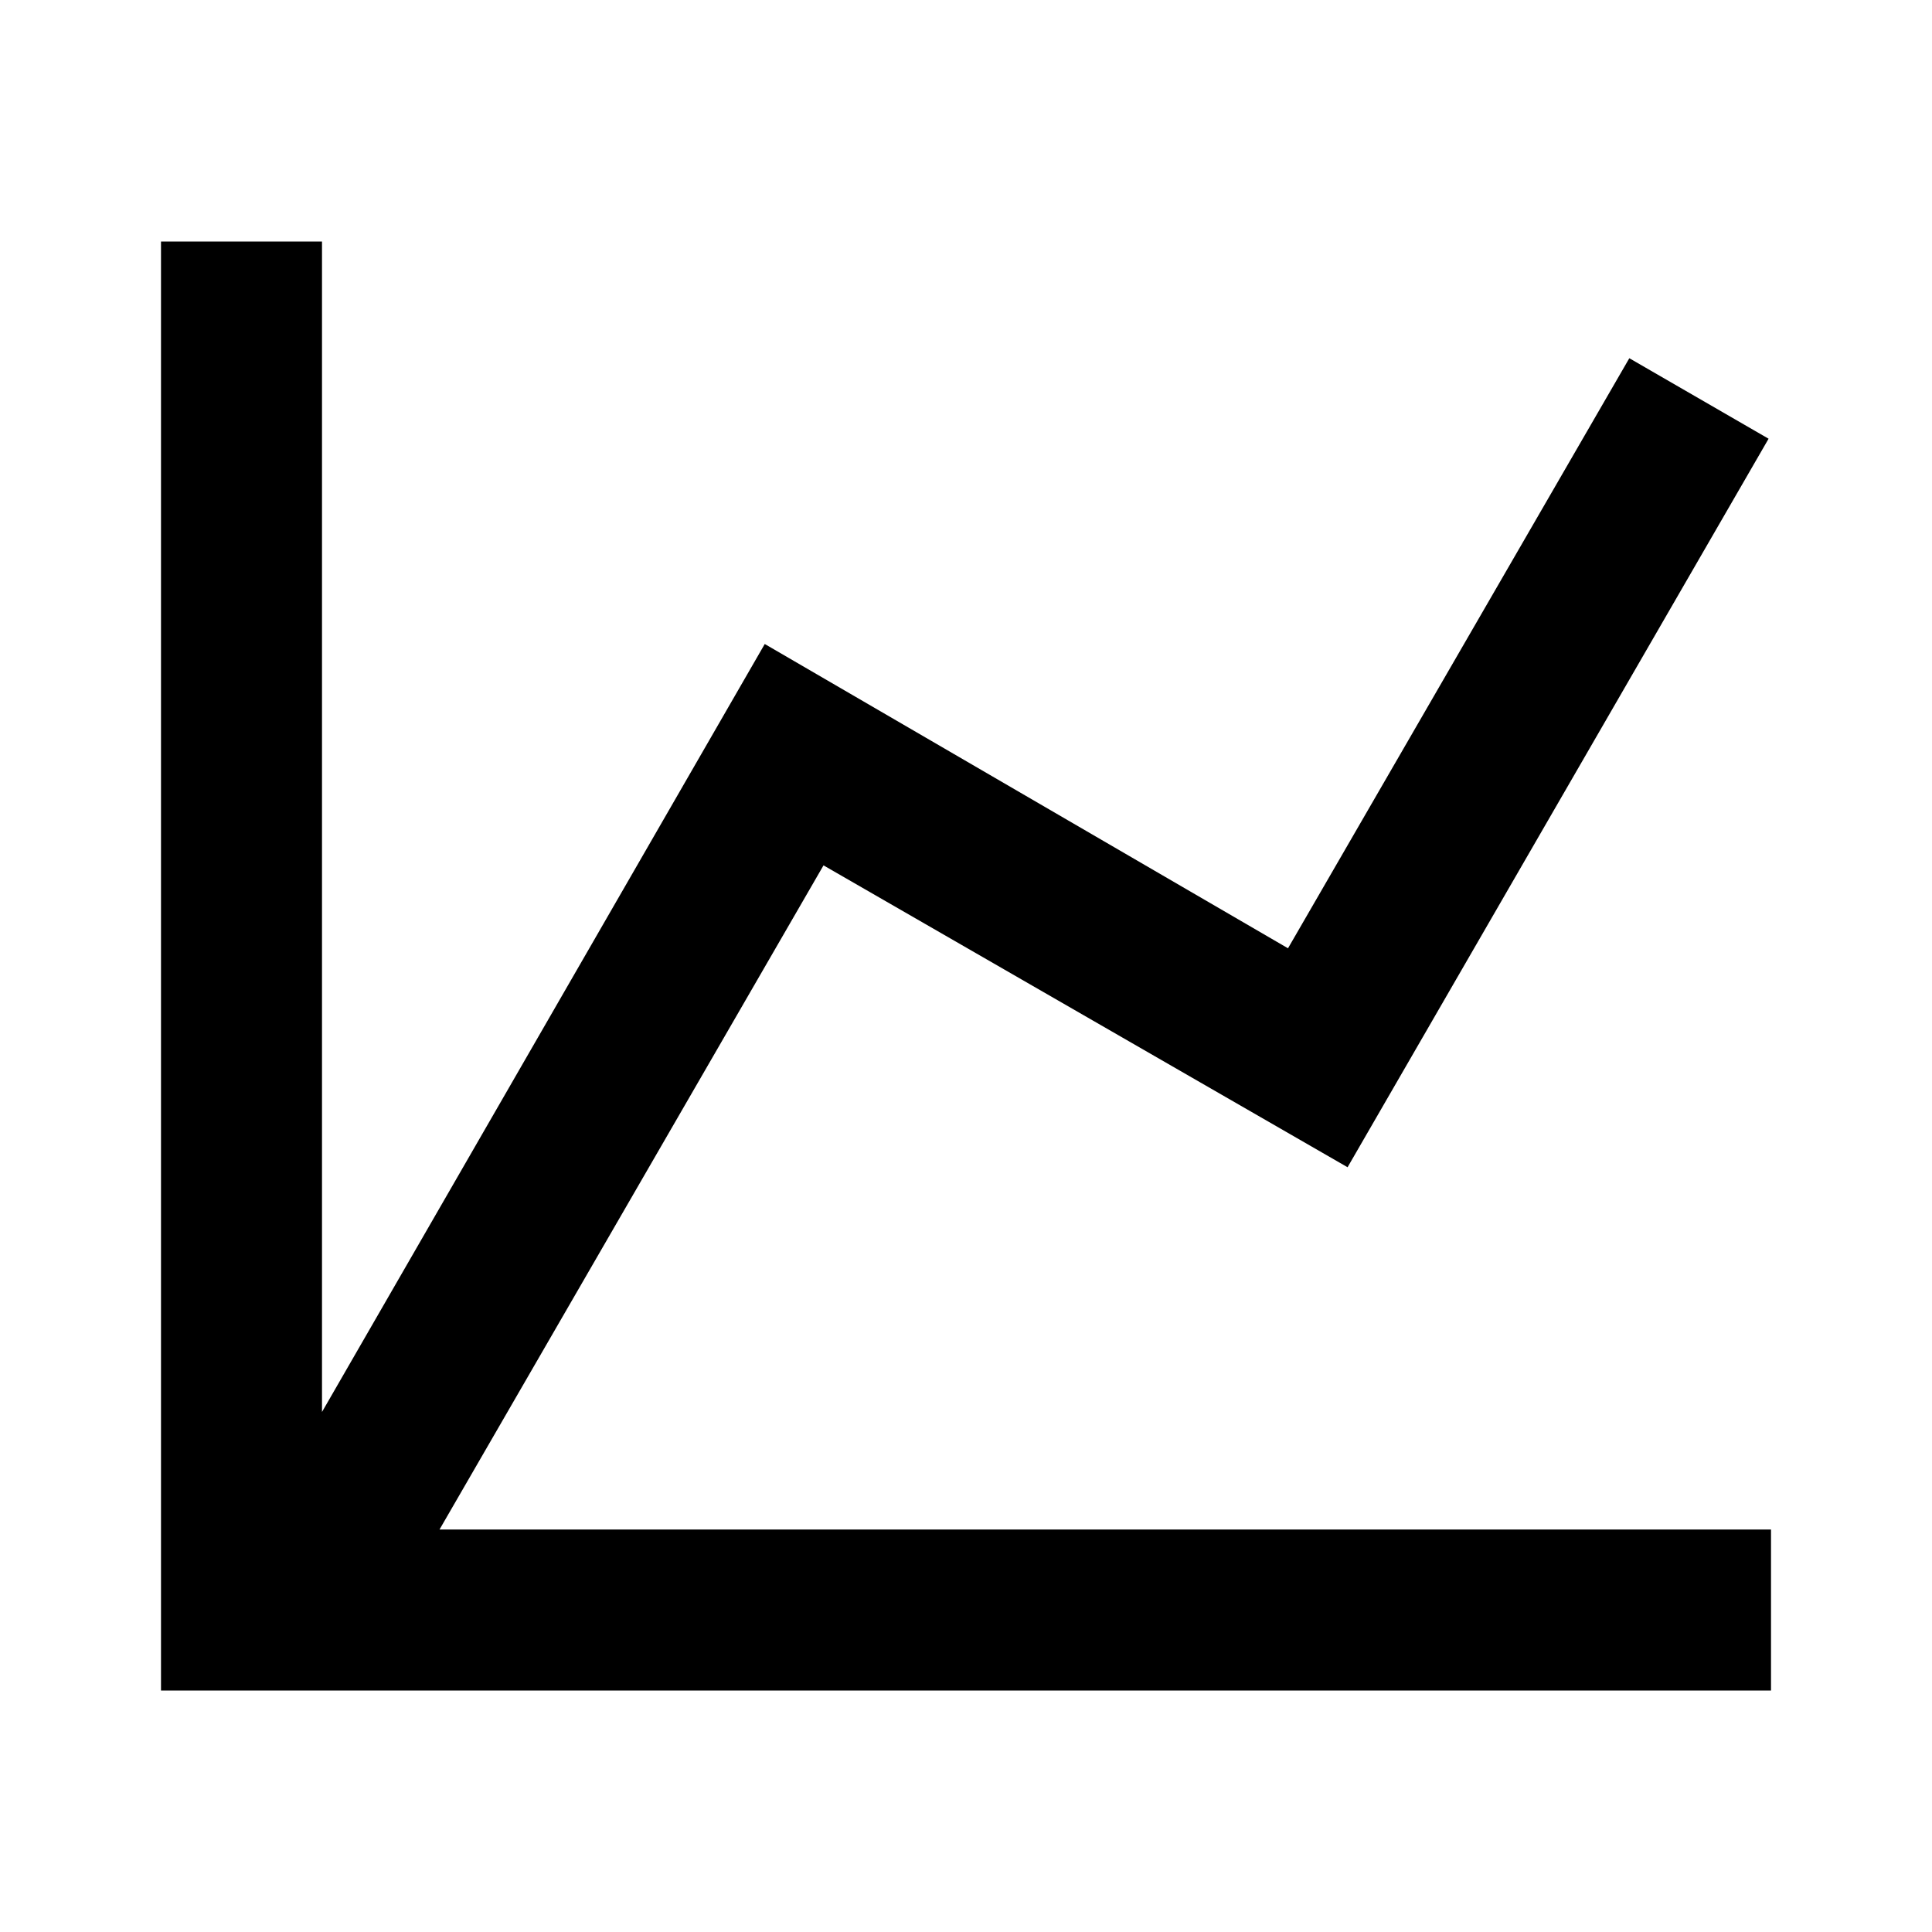
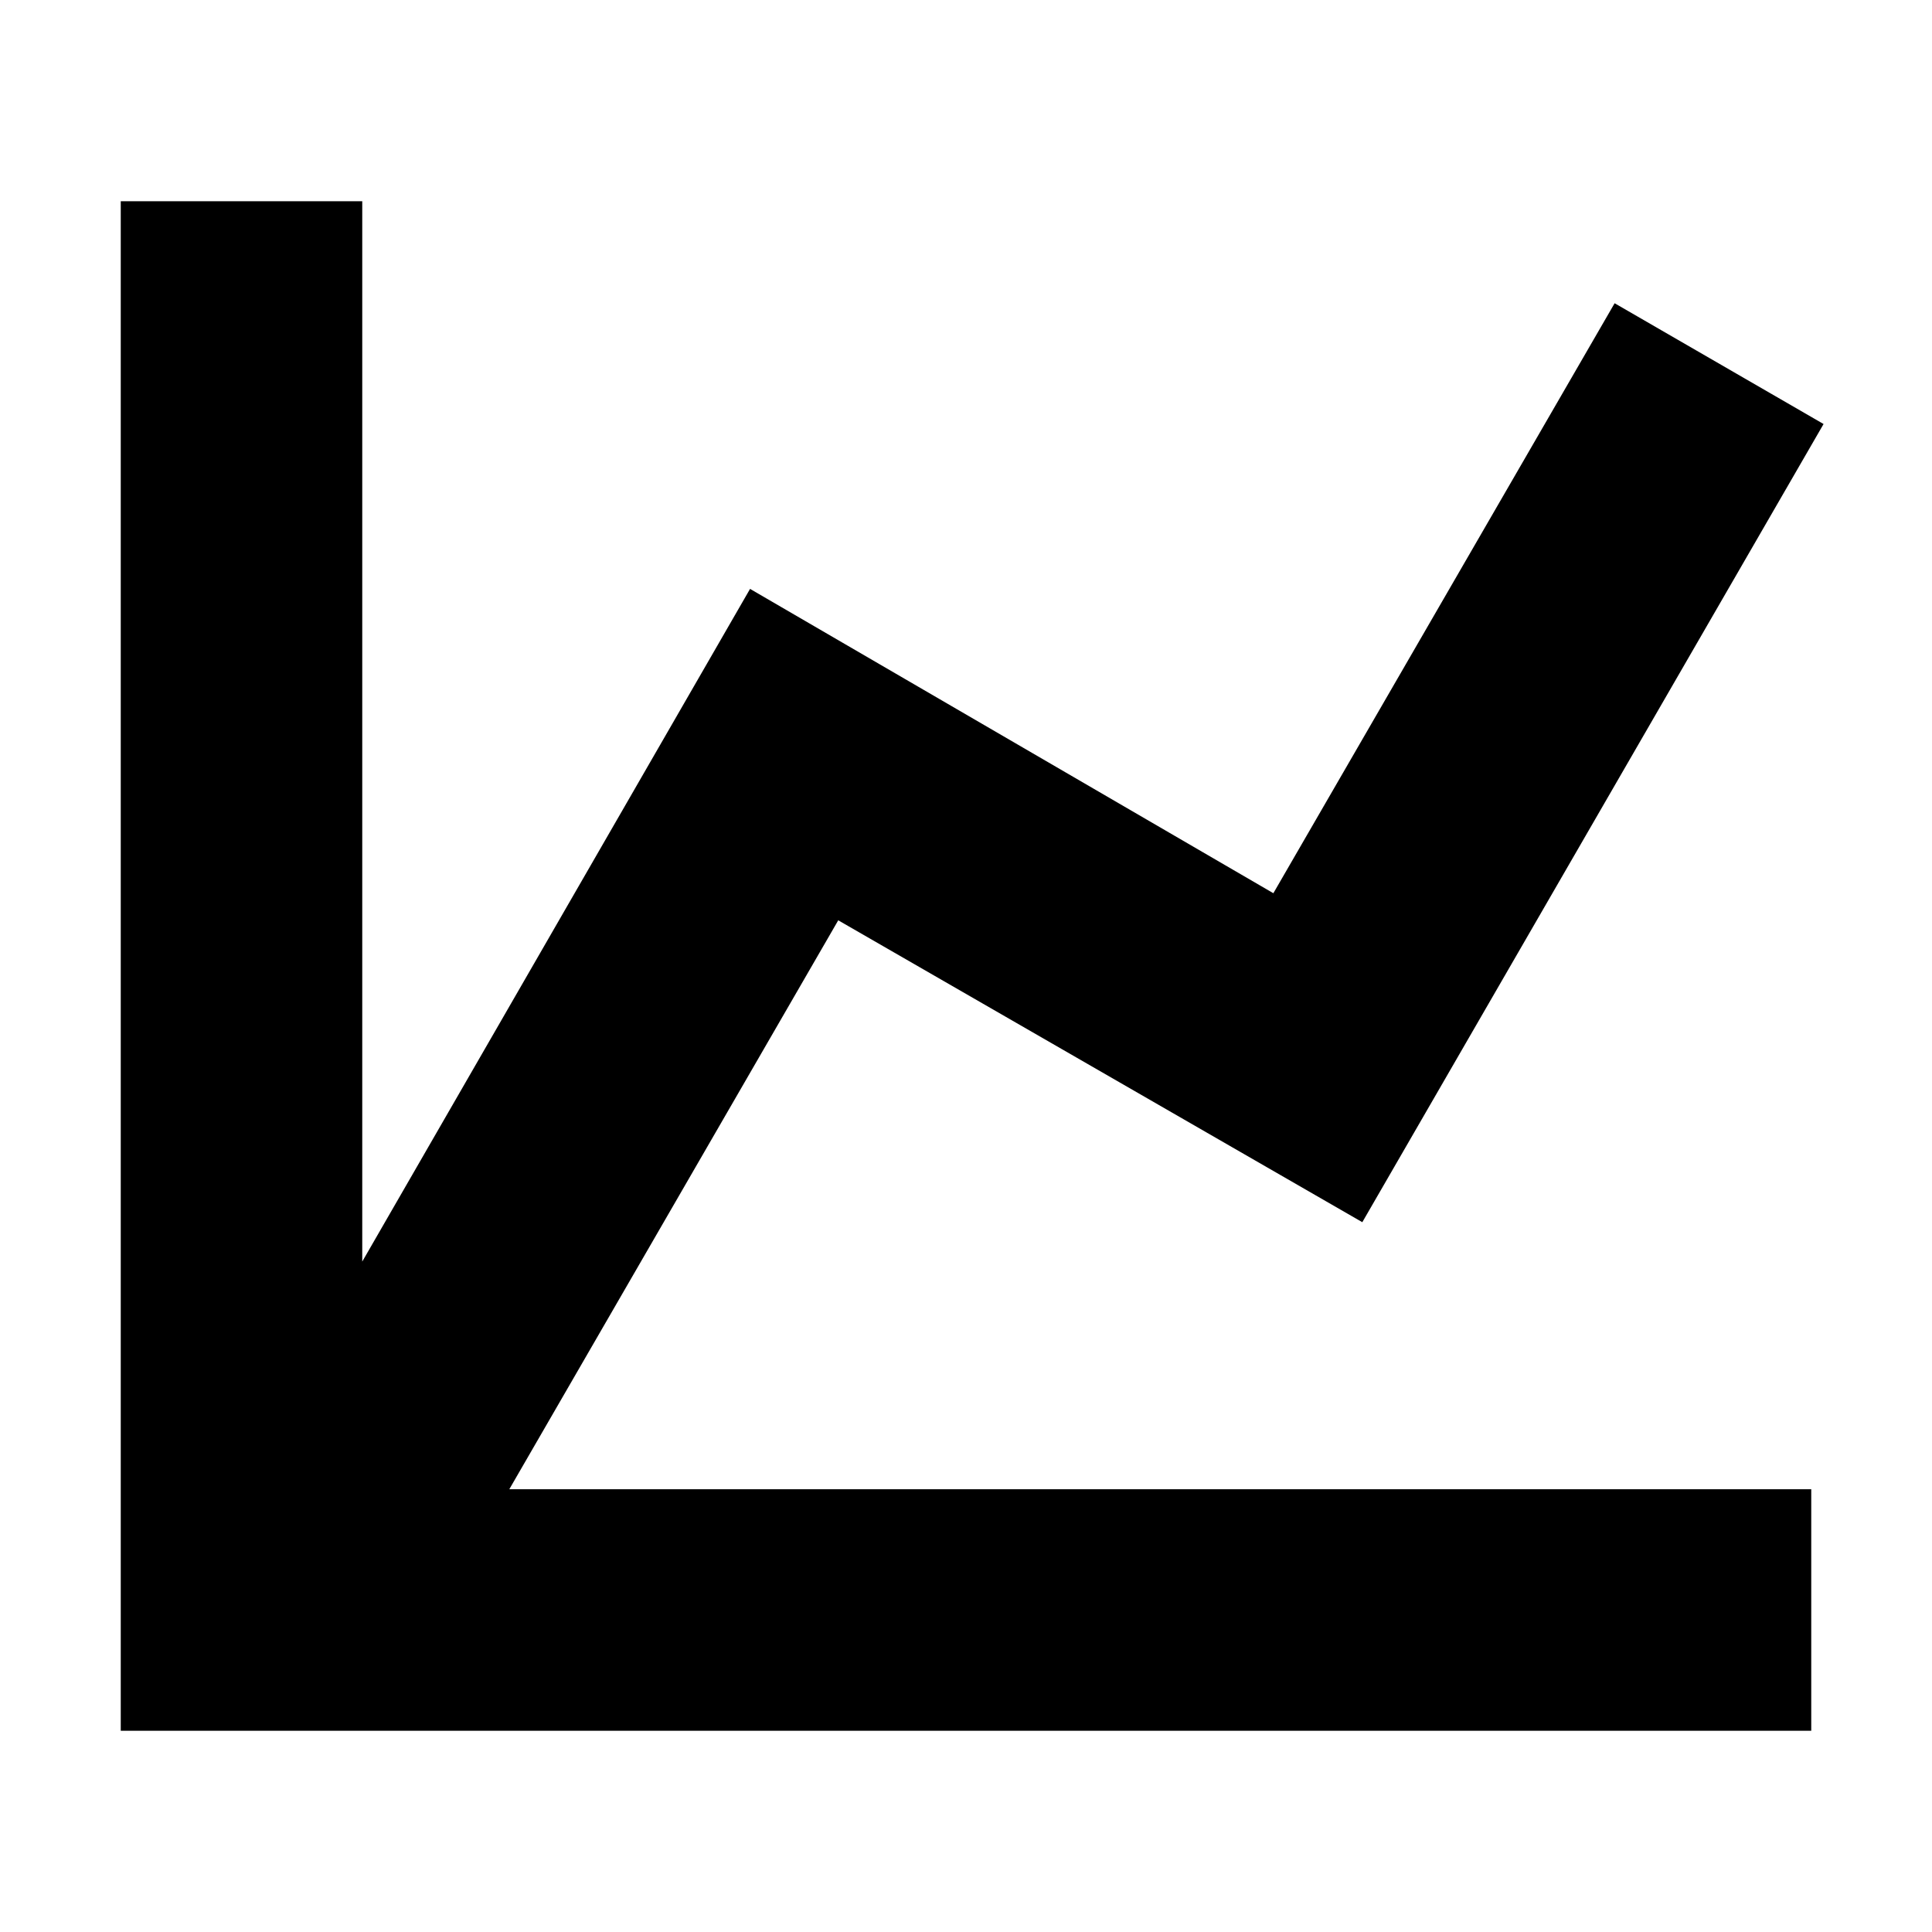
<svg xmlns="http://www.w3.org/2000/svg" version="1.1" width="24" height="24" viewBox="0 0 24 24">
-   <path d="M16,11.78L20.24,4.45L21.97,5.45L16.74,14.5L10.23,10.75L5.46,19H22V21H2V3H4V17.54L9.5,8L16,11.78Z" />
+   <path style="stroke:rgb(0,0,0)" d="M16,11.78L20.24,4.45L21.97,5.45L16.74,14.5L10.23,10.75L5.46,19H22V21H2V3H4V17.54L9.5,8L16,11.78Z" />
</svg>
